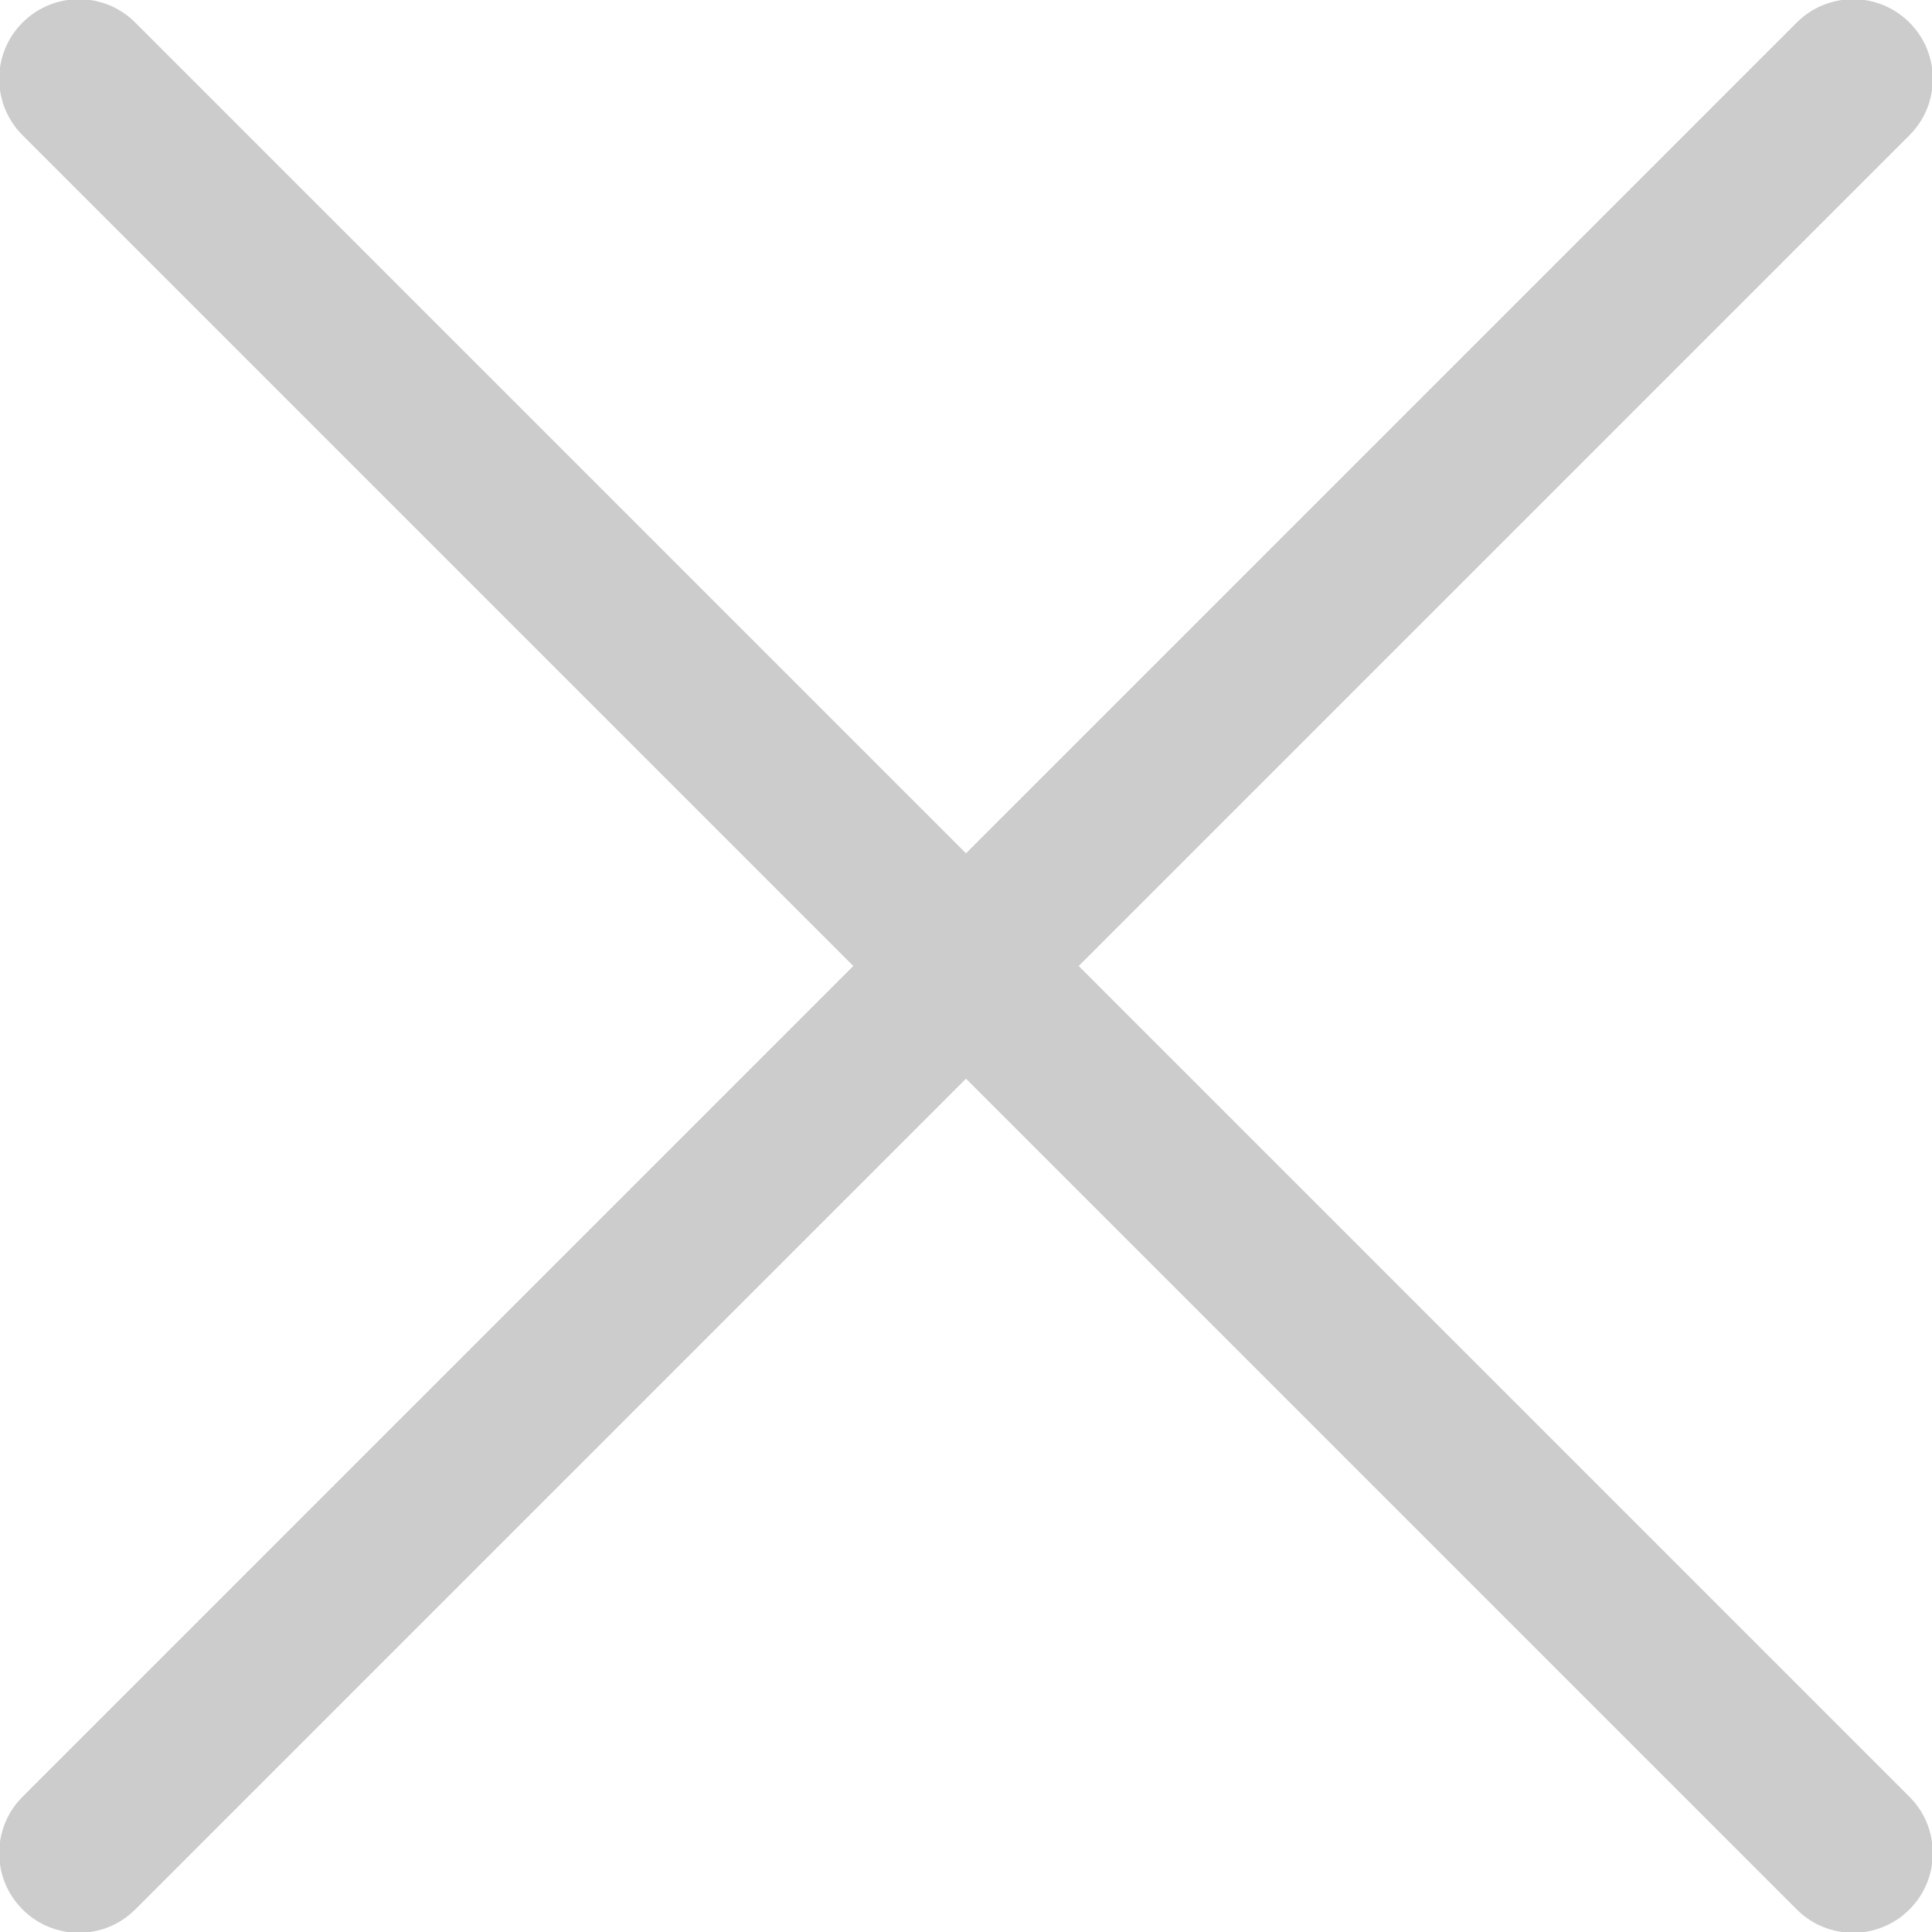
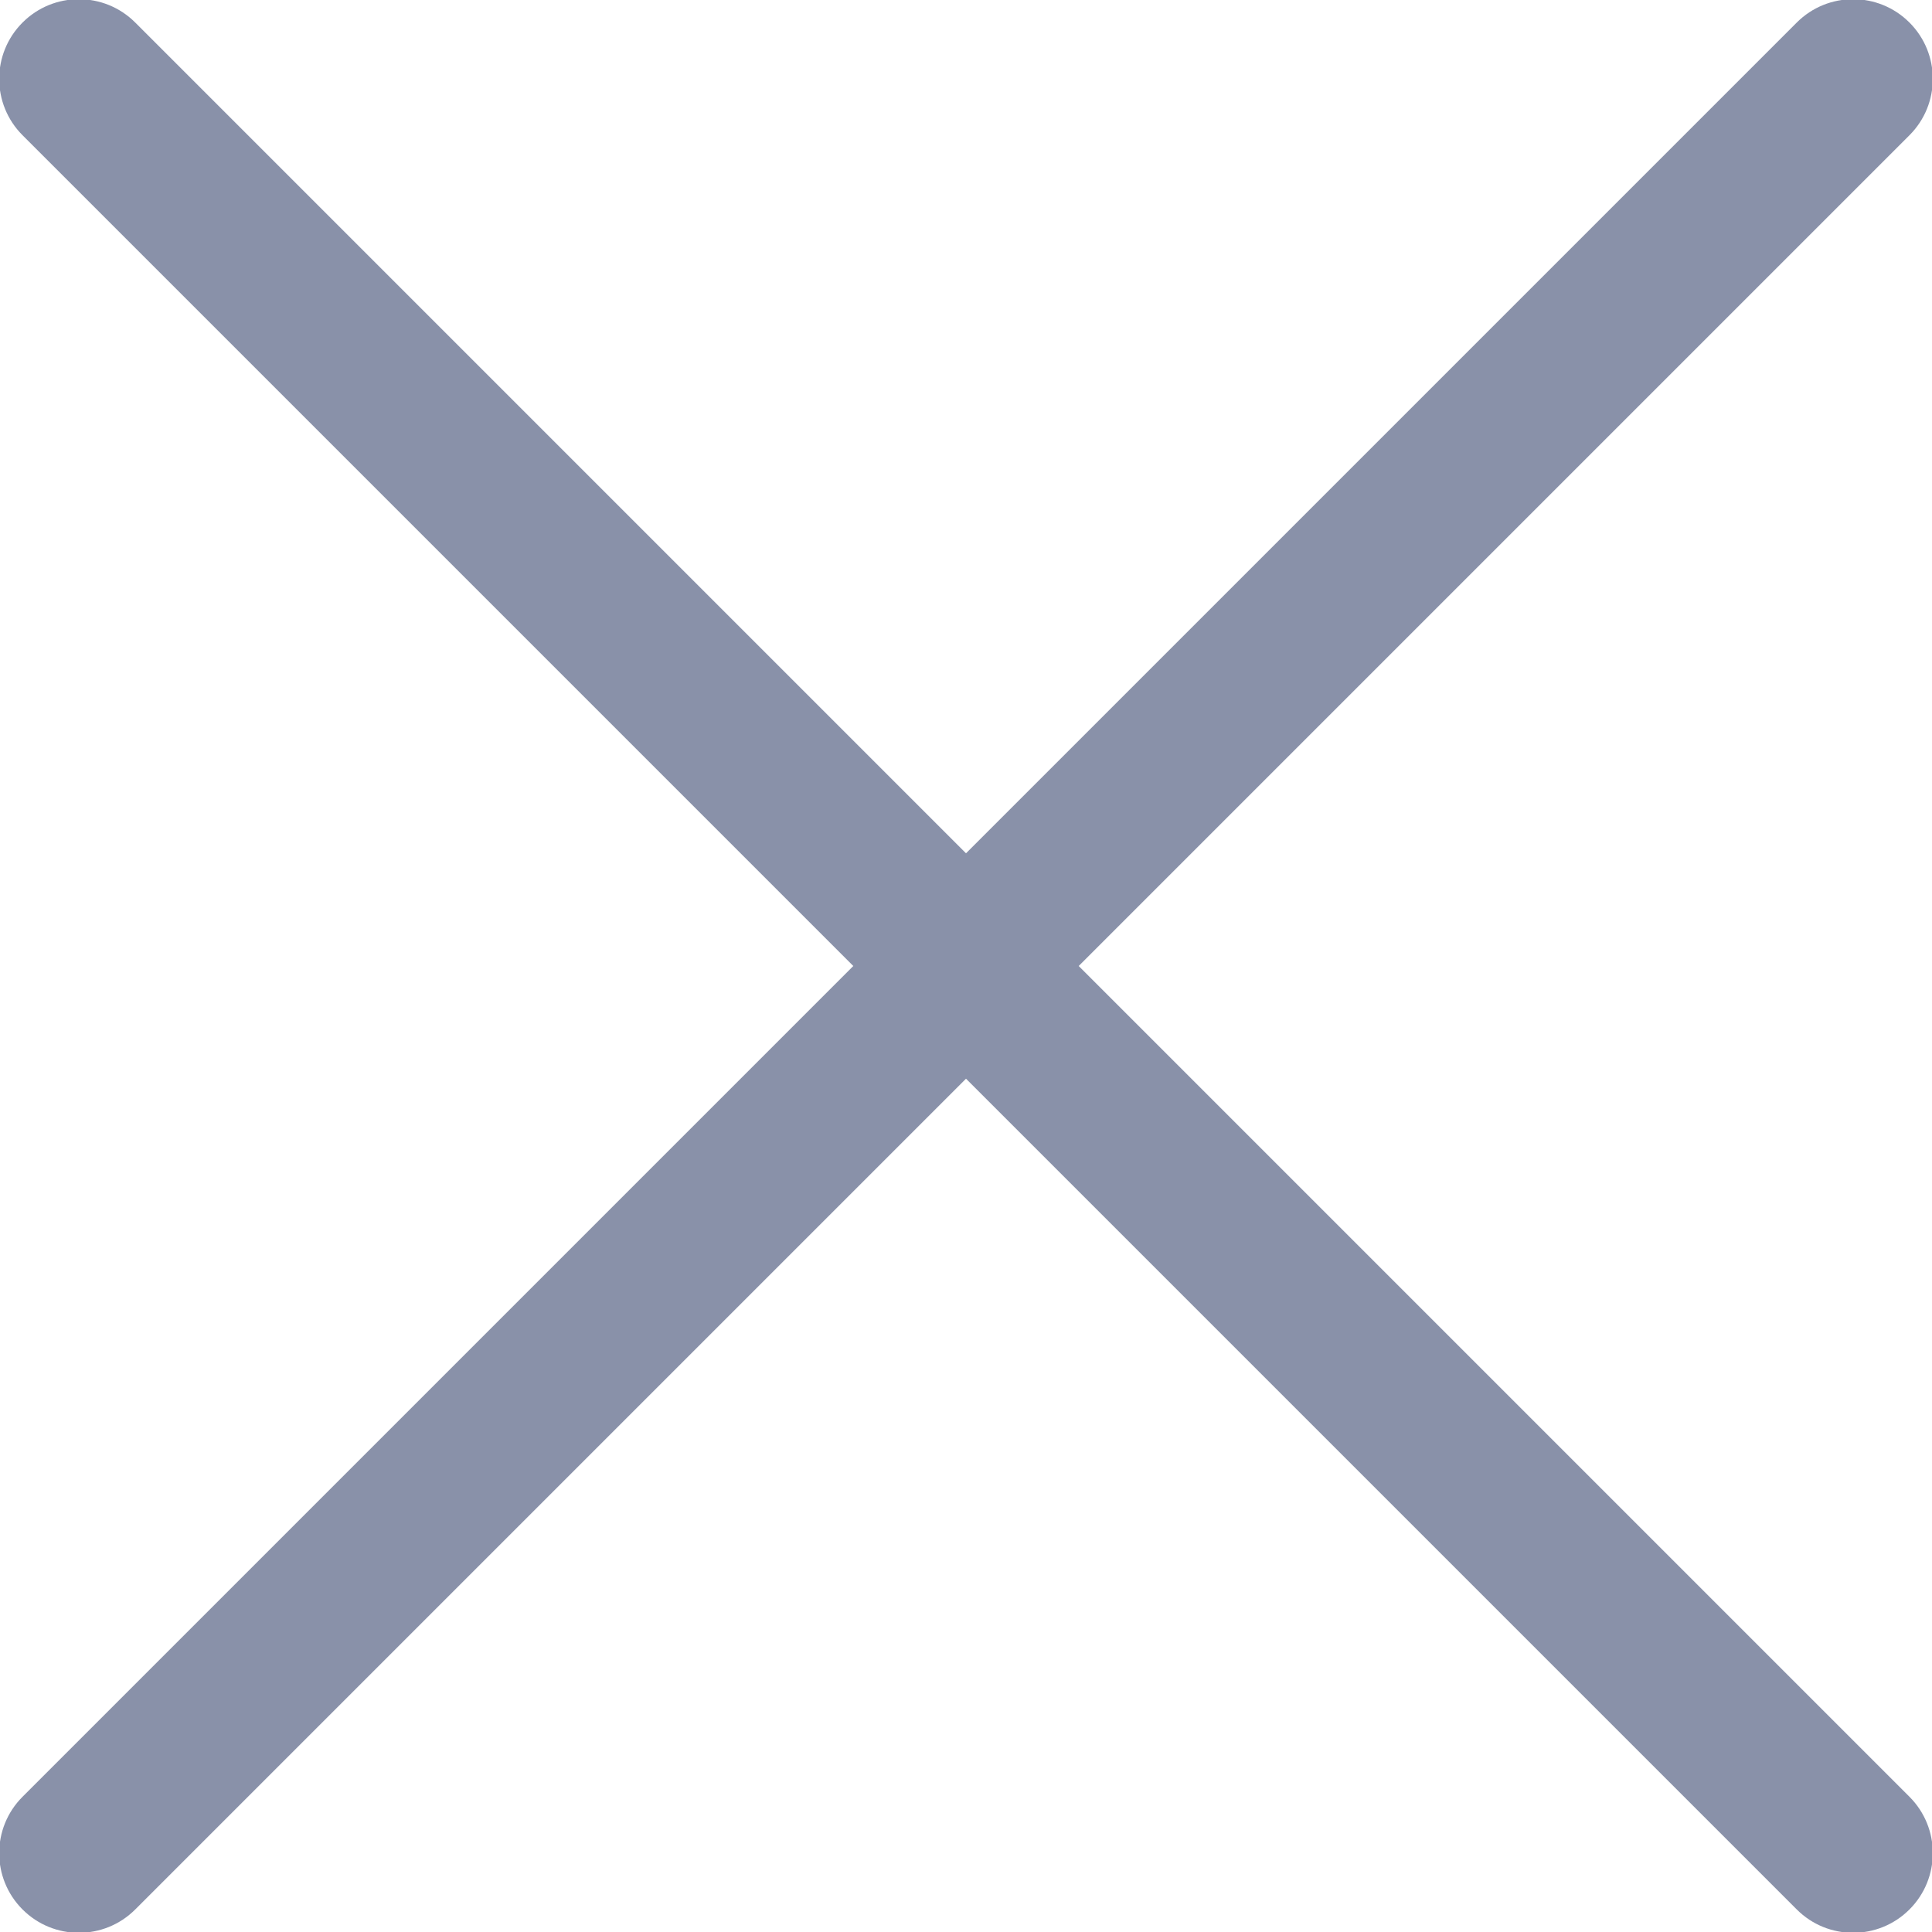
- <svg xmlns="http://www.w3.org/2000/svg" fill="#CCC" width="12" height="12" viewBox="0 0 12 12">
+ <svg xmlns="http://www.w3.org/2000/svg" fill="#8991A9" width="12" height="12" viewBox="0 0 12 12">
  <path d="M12.7,12l5.16-5.16a0.49,0.49,0,0,0-.7-0.7L12,11.3,6.84,6.14a0.49,0.49,0,0,0-.7.7L11.3,12,6.14,17.16a0.49,0.49,0,1,0,.7.7L12,12.7l5.16,5.16a0.49,0.49,0,0,0,.7-0.7Z" transform="translate(-6 -6)" />
</svg>
